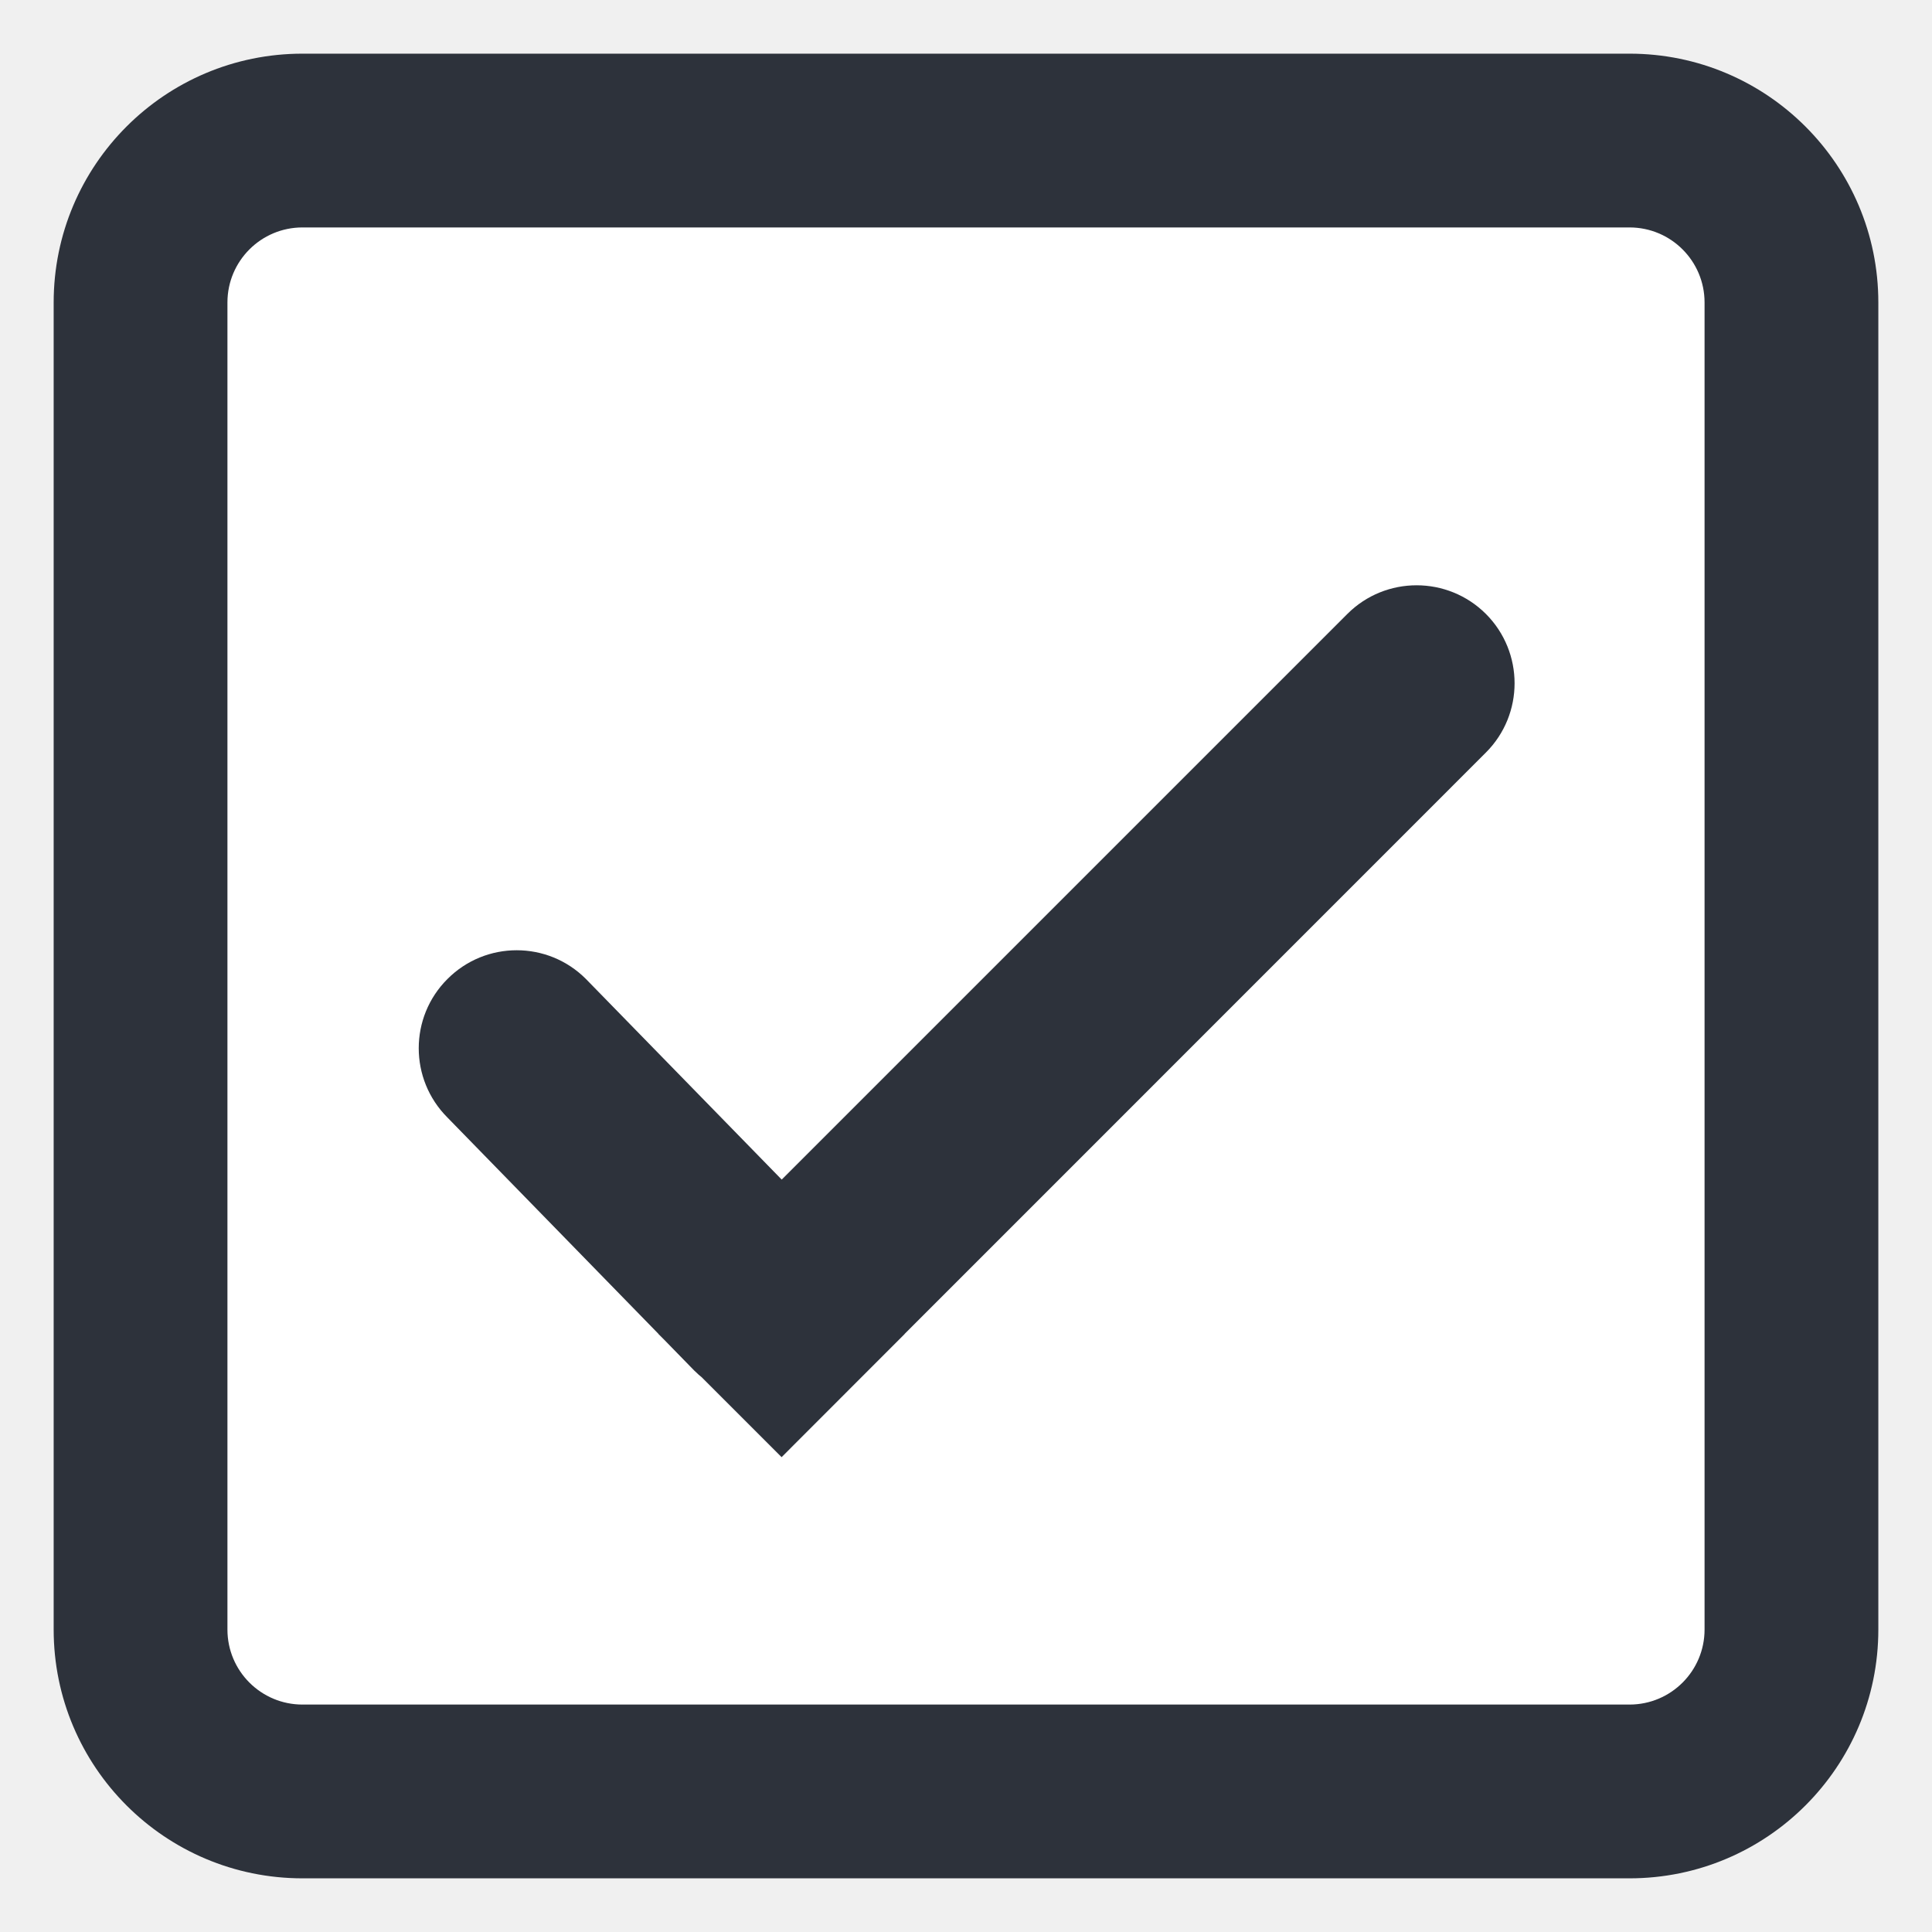
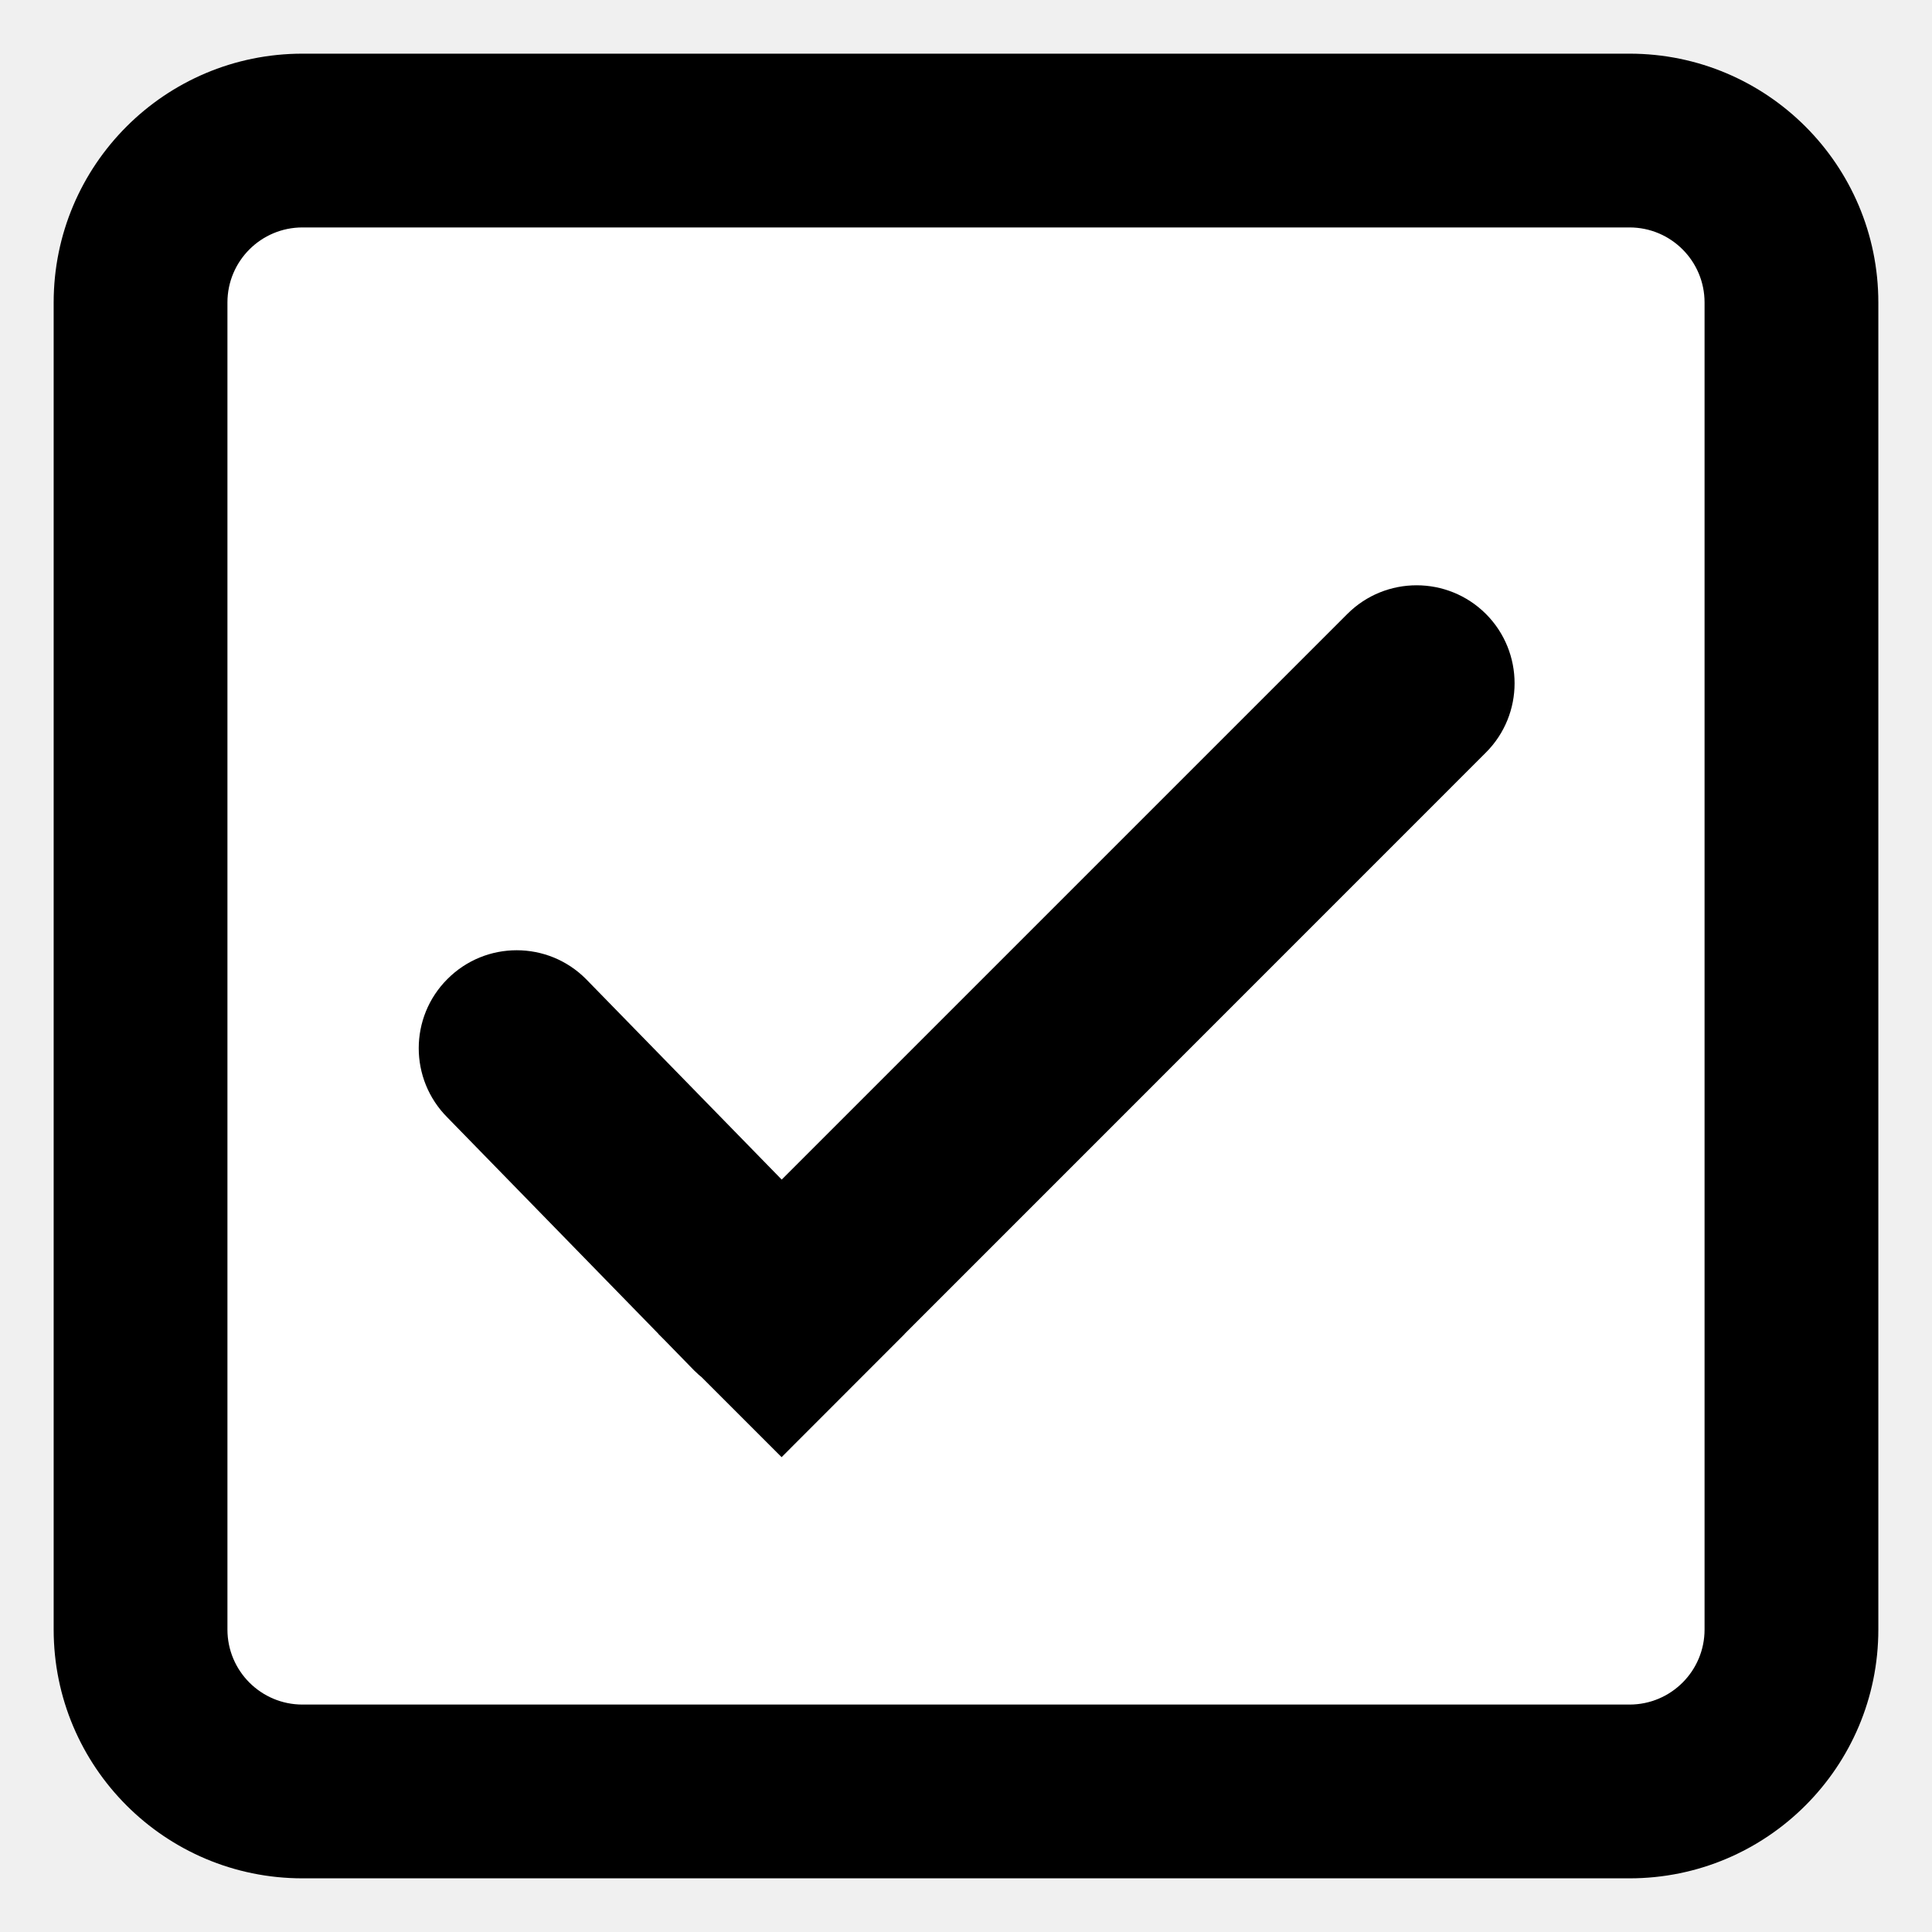
<svg xmlns="http://www.w3.org/2000/svg" width="16" height="16" viewBox="0 0 18 18">
  <g fill="none" fill-rule="evenodd">
    <path fill="#FFF" fill-rule="nonzero" d="M2.711,2 C2.318,2 2,2.318 2,2.711 L2,15.289 C2,15.682 2.318,16 2.711,16 L15.289,16 C15.682,16 16,15.682 16,15.289 L16,2.711 C16,2.318 15.682,2 15.289,2 L2.711,2 Z" />
-     <path class="checkbox-stroke" fill="#2D323B" fill-rule="nonzero" d="M15.182,0.5 C16.462,0.5 17.5,1.538 17.5,2.818 L17.5,15.182 C17.5,16.462 16.462,17.5 15.182,17.5 L2.818,17.5 C1.538,17.5 0.5,16.462 0.5,15.182 L0.5,2.818 C0.5,1.538 1.538,0.5 2.818,0.5 L15.182,0.5 Z M15.182,2.119 L2.818,2.119 C2.432,2.119 2.119,2.432 2.119,2.818 L2.119,15.182 C2.119,15.568 2.432,15.881 2.818,15.881 L15.182,15.881 C15.568,15.881 15.881,15.568 15.881,15.182 L15.881,2.818 C15.881,2.432 15.568,2.119 15.182,2.119 Z M13.844,5.72 C14.2,6.077 14.2,6.655 13.844,7.011 L8.087,12.769 C7.867,12.989 7.562,13.073 7.277,13.022 C6.993,13.074 6.688,12.989 6.468,12.769 L4.169,10.412 C3.812,10.055 3.812,9.477 4.169,9.121 C4.525,8.764 5.103,8.764 5.459,9.121 L7.283,10.99 L12.553,5.72 C12.909,5.364 13.487,5.364 13.844,5.72 Z M7.282,11.281 L8.429,12.428 L7.282,13.576 L6.134,12.428 L7.282,11.281 Z" />
+     <path fill="currentColor" fill-rule="nonzero" d="M15.182,0.5 C16.462,0.5 17.5,1.538 17.5,2.818 L17.5,15.182 C17.5,16.462 16.462,17.5 15.182,17.5 L2.818,17.5 C1.538,17.5 0.5,16.462 0.5,15.182 L0.5,2.818 C0.5,1.538 1.538,0.5 2.818,0.5 L15.182,0.5 Z M15.182,2.119 L2.818,2.119 C2.432,2.119 2.119,2.432 2.119,2.818 L2.119,15.182 C2.119,15.568 2.432,15.881 2.818,15.881 L15.182,15.881 C15.568,15.881 15.881,15.568 15.881,15.182 L15.881,2.818 C15.881,2.432 15.568,2.119 15.182,2.119 Z M13.844,5.72 C14.2,6.077 14.2,6.655 13.844,7.011 L8.087,12.769 C7.867,12.989 7.562,13.073 7.277,13.022 C6.993,13.074 6.688,12.989 6.468,12.769 L4.169,10.412 C3.812,10.055 3.812,9.477 4.169,9.121 C4.525,8.764 5.103,8.764 5.459,9.121 L7.283,10.99 L12.553,5.72 C12.909,5.364 13.487,5.364 13.844,5.72 Z M7.282,11.281 L8.429,12.428 L7.282,13.576 L6.134,12.428 L7.282,11.281 Z" />
  </g>
</svg>
